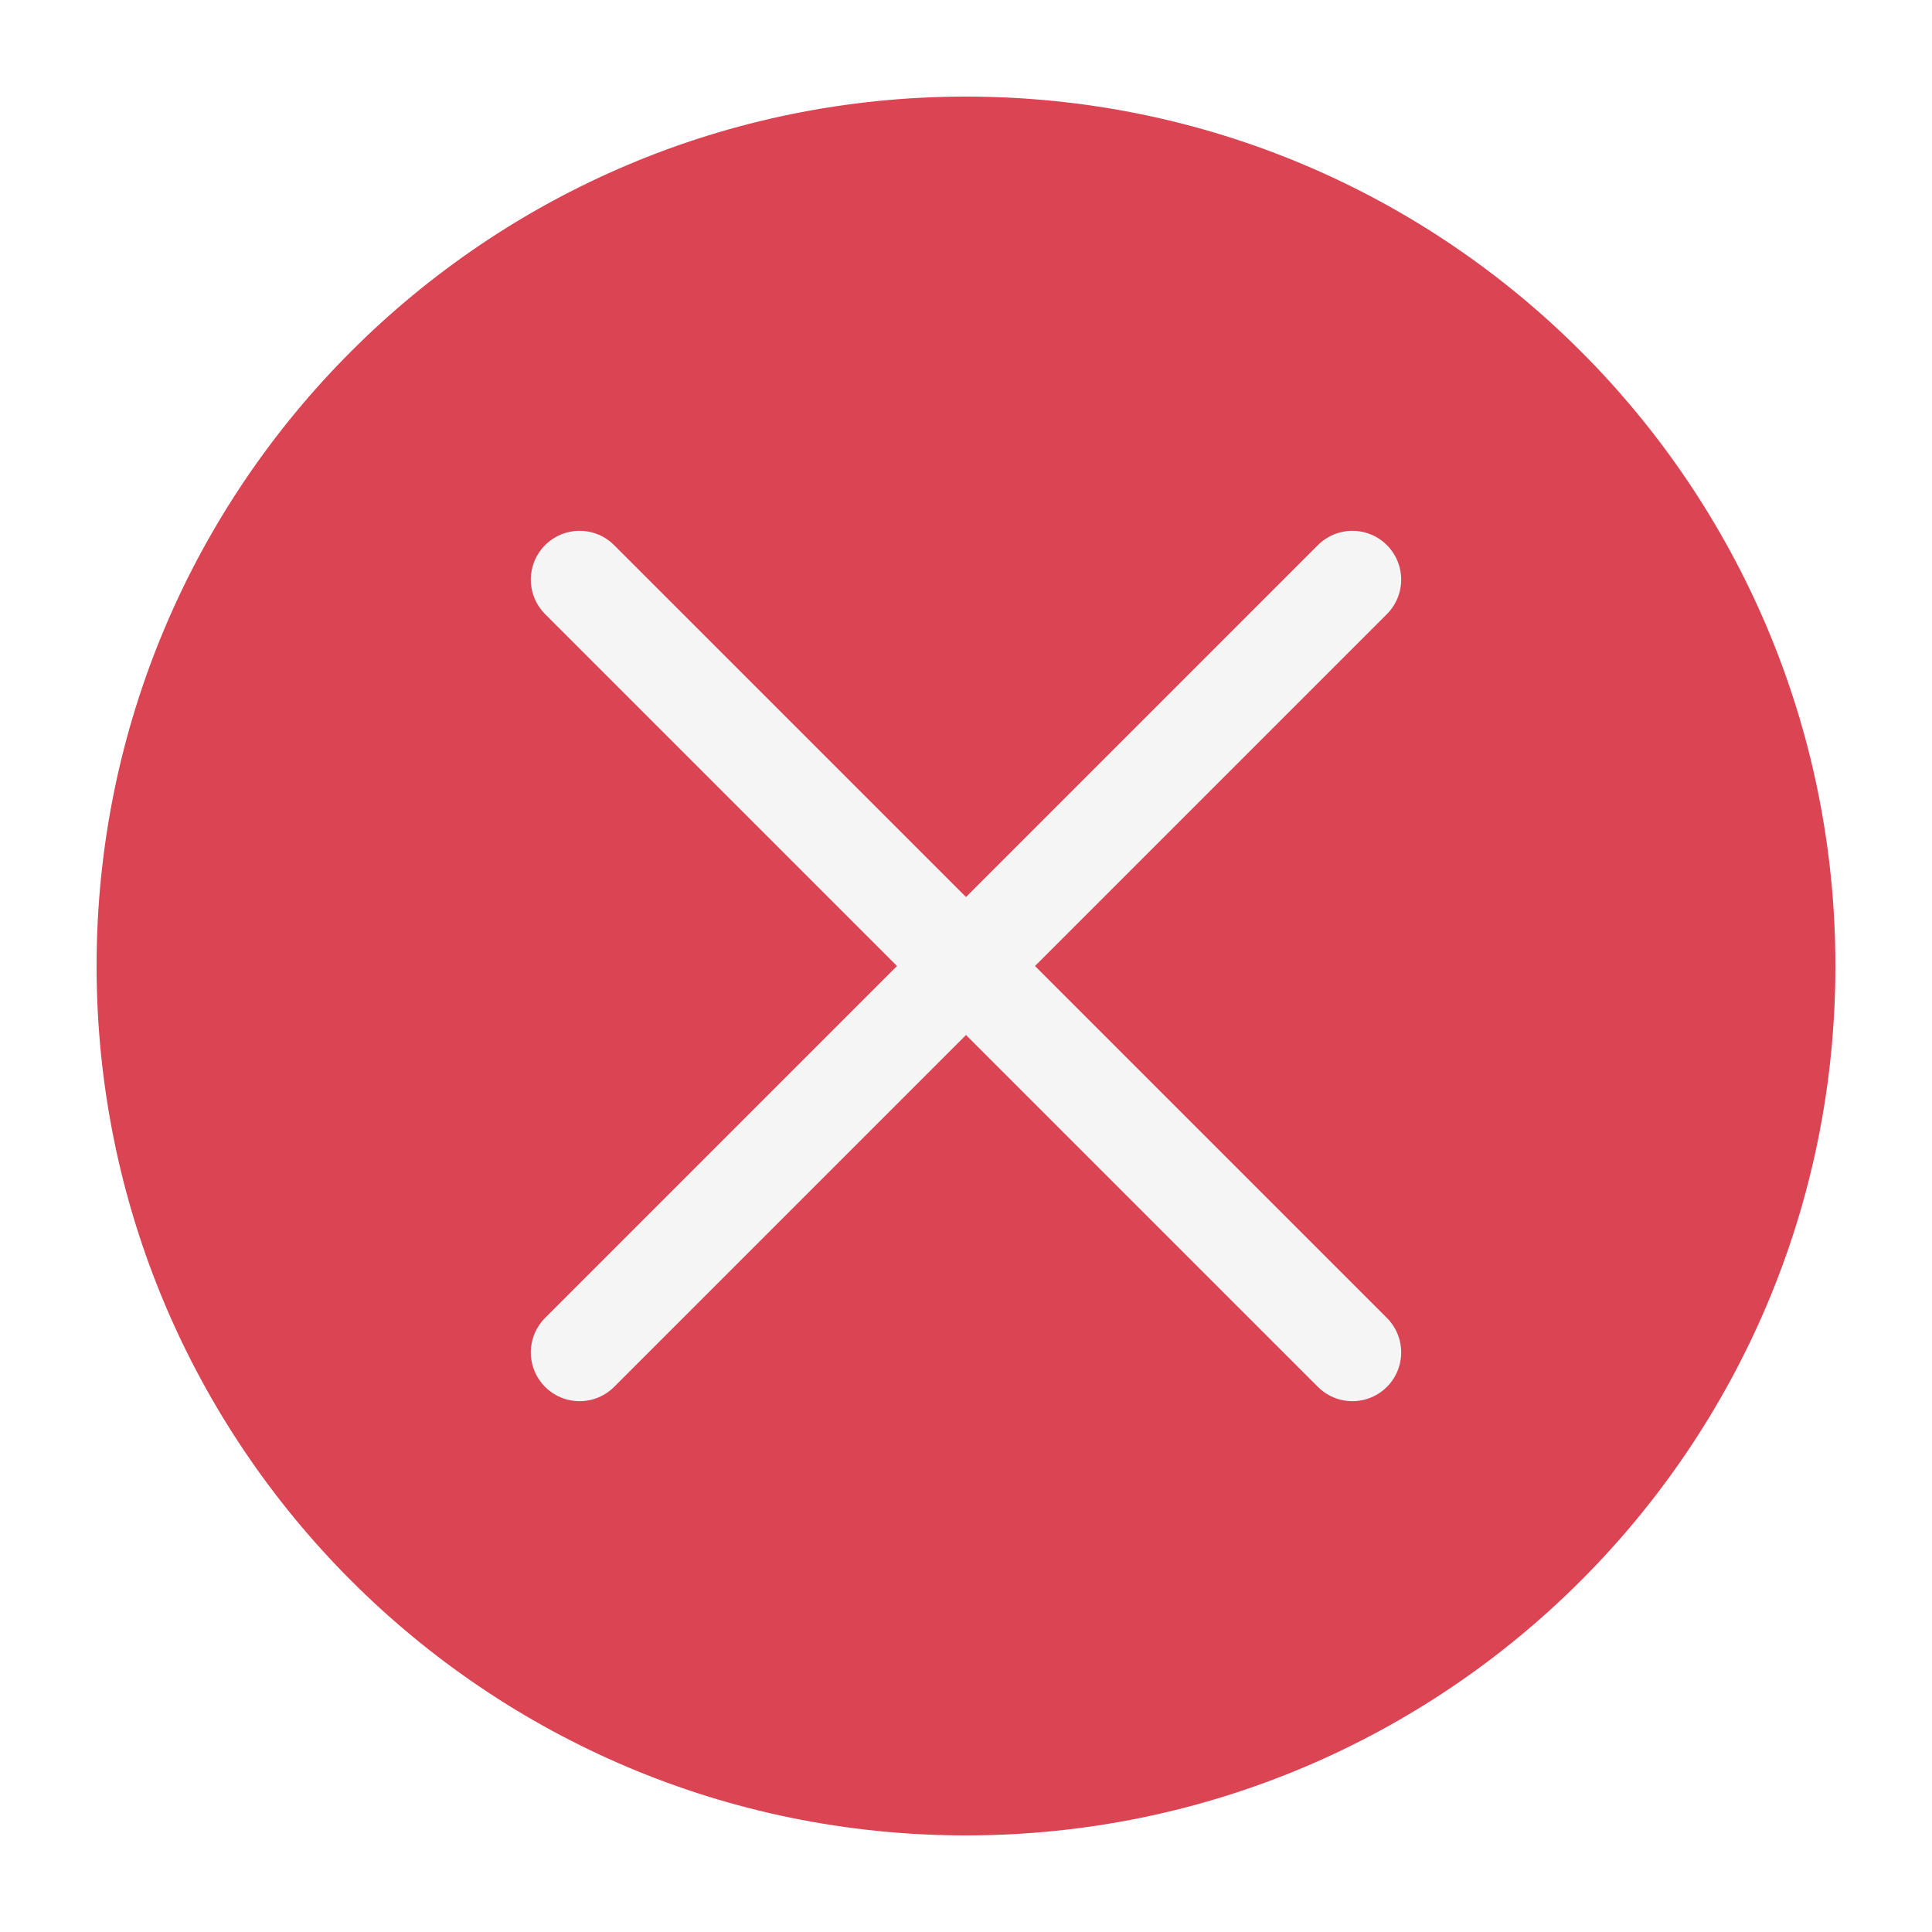
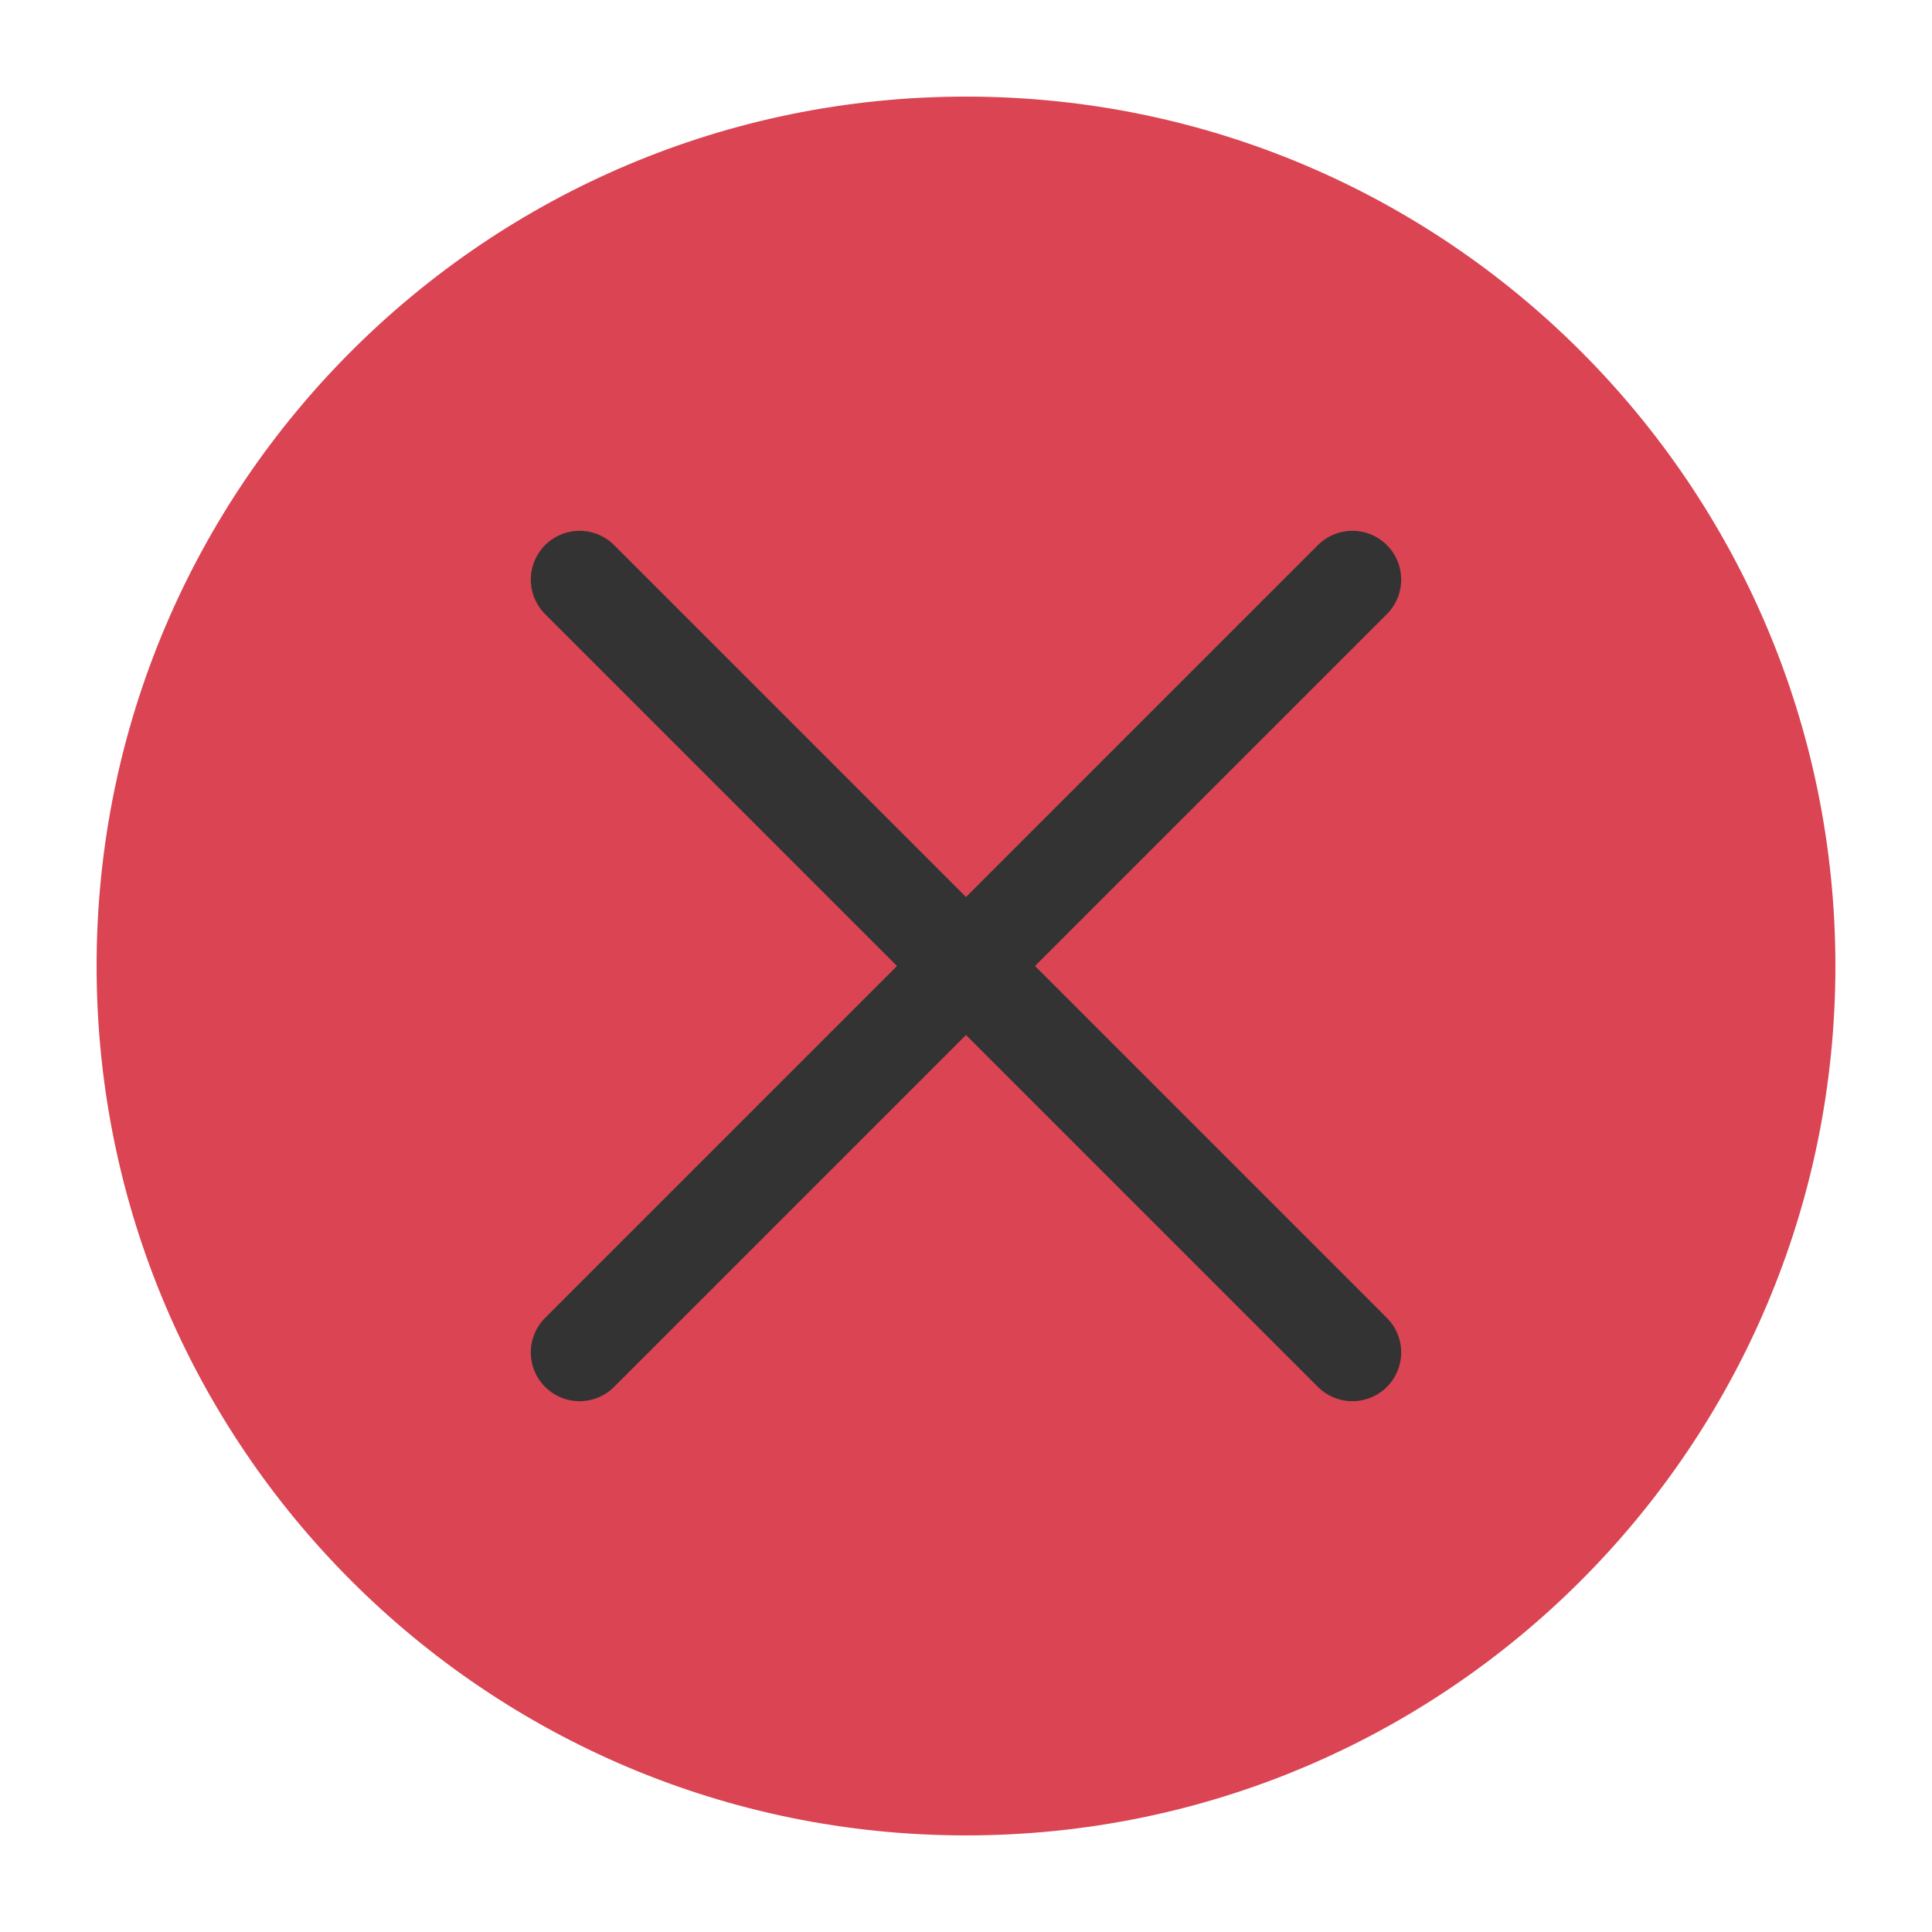
<svg xmlns="http://www.w3.org/2000/svg" viewBox="0 0 50 50" version="1.2" baseProfile="tiny">
  <defs>
</defs>
  <g fill="none" stroke="black" stroke-width="1" fill-rule="evenodd" stroke-linecap="square" stroke-linejoin="bevel">
    <g fill="#da4453" fill-opacity="1" stroke="none" transform="matrix(2.5,0,0,2.5,2.5,2.5)" font-family="Segoe UI" font-size="12.5" font-weight="400" font-style="normal">
      <circle cx="9" cy="9" r="9" />
    </g>
-     <g fill="none" stroke="#f5f5f5" stroke-opacity="1" stroke-width="1.01" stroke-linecap="round" stroke-linejoin="miter" stroke-miterlimit="2" transform="matrix(2.5,0,0,2.5,2.5,2.5)" font-family="Segoe UI" font-size="12.5" font-weight="400" font-style="normal">
+     <g fill="none" stroke="#333333" stroke-opacity="1" stroke-width="1.01" stroke-linecap="round" stroke-linejoin="miter" stroke-miterlimit="2" transform="matrix(2.5,0,0,2.5,2.5,2.5)" font-family="Segoe UI" font-size="12.5" font-weight="400" font-style="normal">
      <polyline fill="none" vector-effect="none" points="5,5 13,13 " />
      <polyline fill="none" vector-effect="none" points="13,5 5,13 " />
    </g>
    <g fill="none" stroke="#000000" stroke-opacity="1" stroke-width="1" stroke-linecap="square" stroke-linejoin="bevel" transform="matrix(1,0,0,1,0,0)" font-family="Segoe UI" font-size="12.5" font-weight="400" font-style="normal">
</g>
  </g>
</svg>
